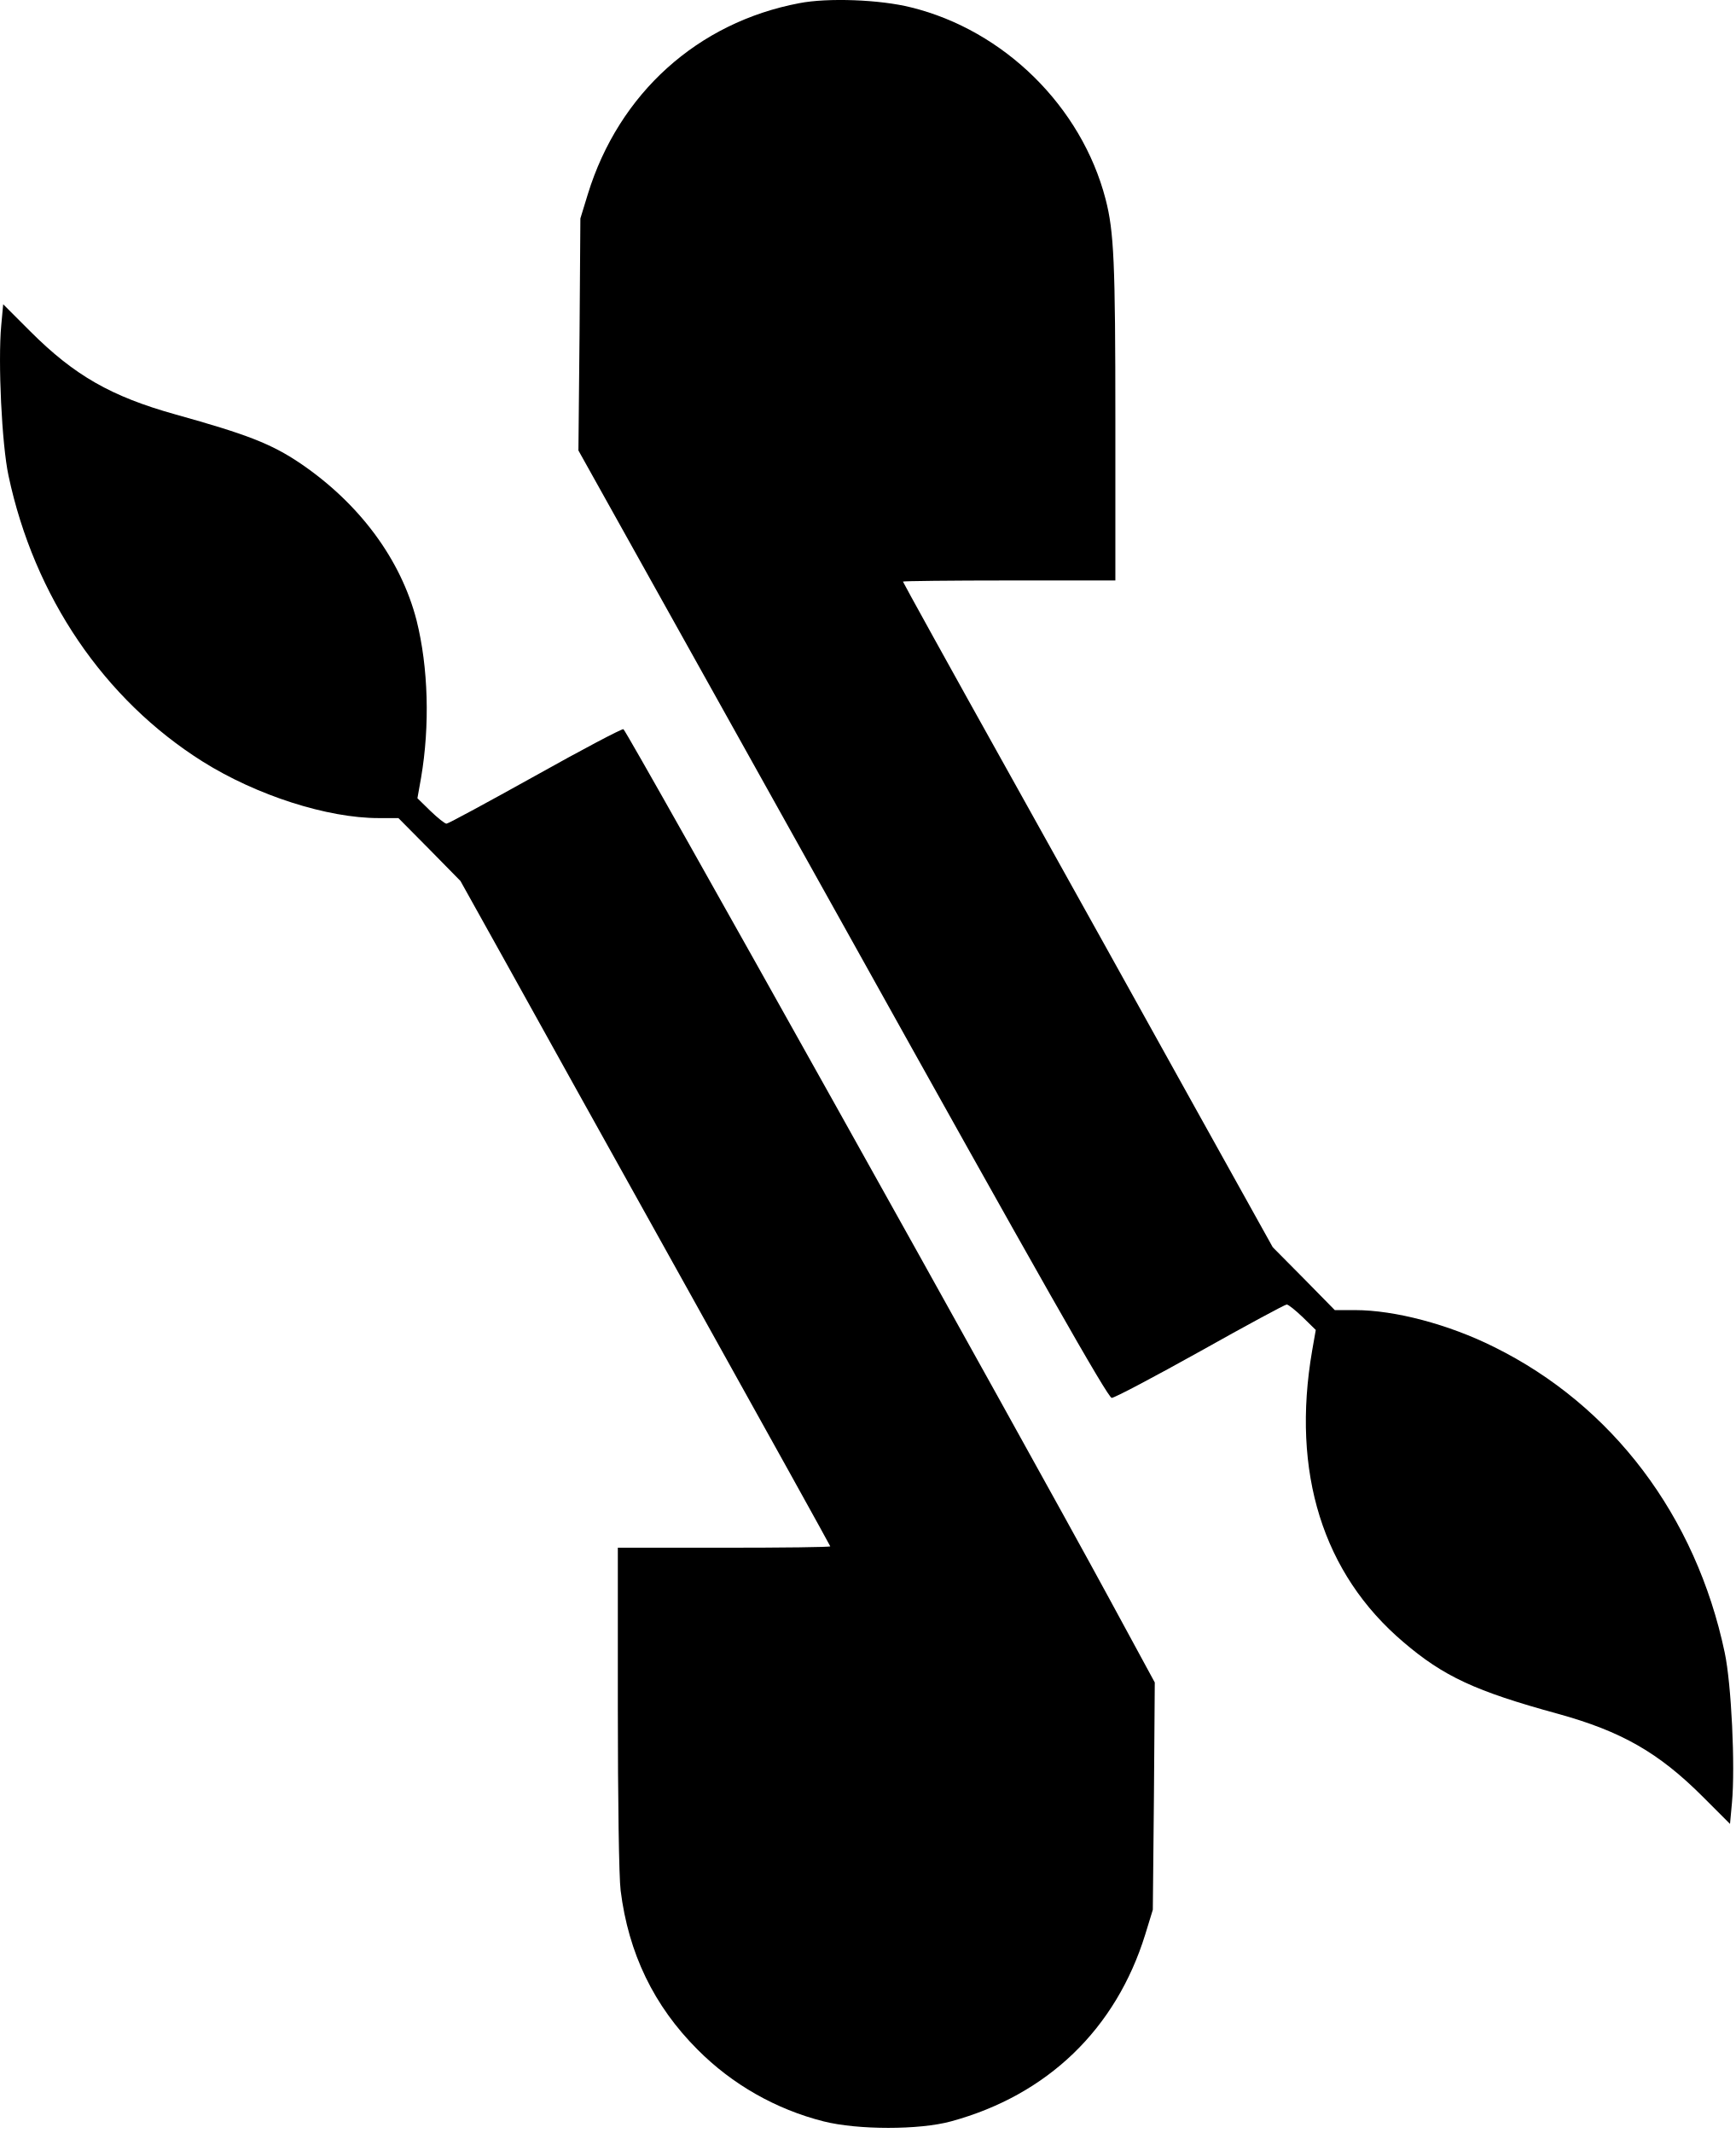
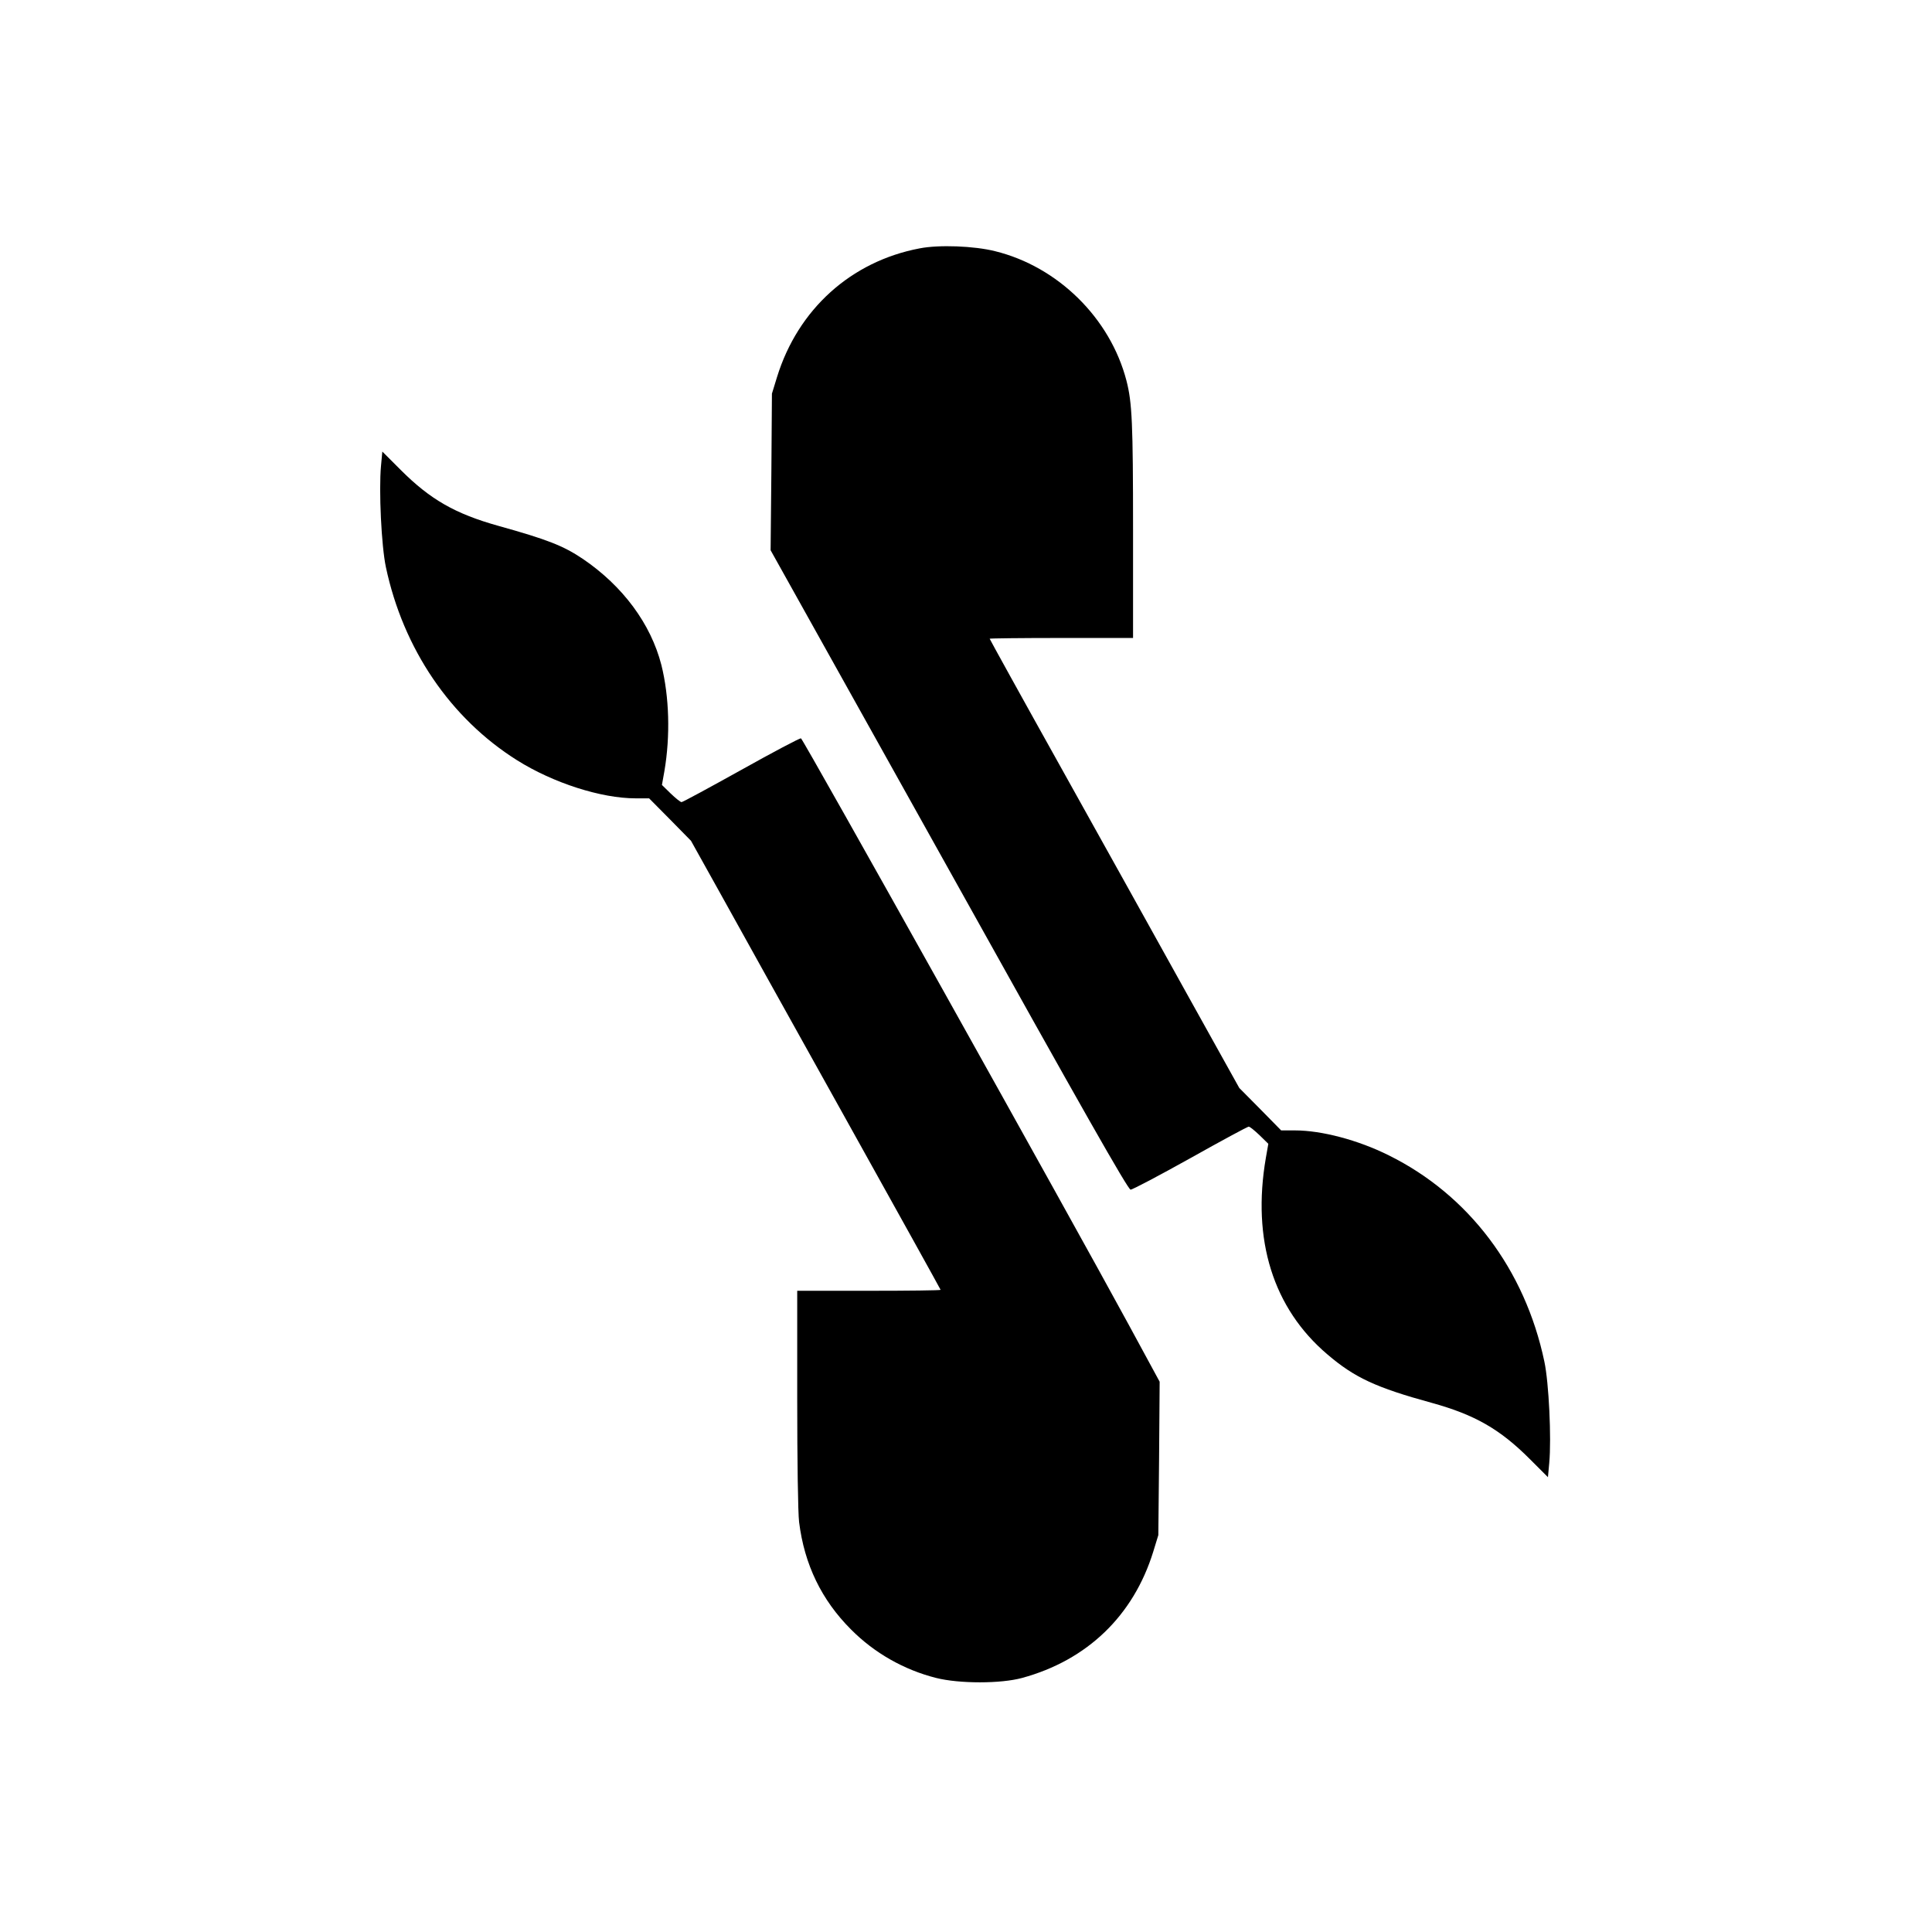
- <svg xmlns="http://www.w3.org/2000/svg" height="763" width="621">
-   <path d="m285.94 1.14c-36.4 6.9-64.5 32.3-75.6 68.2l-2.7 8.8-.3 41.5-.4 41.5 94.6 169.5c70.9 127.3 94.9 169.5 96.2 169.4 1 0 15.2-7.5 31.7-16.7 16.4-9.2 30.3-16.7 30.9-16.7s3.2 2.1 5.8 4.6l4.6 4.5-1.3 7.4c-7.5 43.5 3.8 79.8 32.7 104.3 14.3 12.2 25.6 17.5 55.2 25.6 22.8 6.3 36.1 13.9 51.9 29.7l9.7 9.7.7-7.6c1.2-13-.2-42.5-2.6-53.7-10.3-48.9-40.2-88.4-82.5-109.3-16.2-8.1-35.6-13.2-49.7-13.2h-7.3l-11.1-11.3-11.1-11.2-28.1-50.5c-15.4-27.8-45.2-81.3-66.1-118.8-21-37.6-38.1-68.6-38.1-68.8s17.1-.4 38-.4h38v-57.3c0-56.6-.5-67.5-3.5-79.1-8.6-33.1-36.3-60.4-69.6-68.6-11.1-2.8-29.8-3.5-40-1.5z" />
-   <path d="m.44 116.44c-1.2 13 .2 42.5 2.6 53.7 9.2 43.3 34.2 80.1 69.5 102.3 19.3 12.1 44.6 20.2 62.9 20.2h7.1l11.1 11.2 11.1 11.3 15.6 28c8.5 15.4 38.3 68.9 66.1 118.8s50.6 91 50.6 91.2c0 .3-17.1.5-38 .5h-38v57.3c0 32.5.4 60.7 1 65.3 2.8 22.5 11.9 41.3 27.5 56.9 12.4 12.5 28.1 21.4 45.1 25.7 12.3 3.1 34.3 3.1 45.6 0 34.5-9.4 59-33 69.5-66.9l2.7-8.8.4-40.7.3-40.6-16.5-30.4c-30.1-55.5-172.5-310.3-173.6-310.6-.6-.2-14.8 7.3-31.6 16.7-16.9 9.4-31.1 17.1-31.7 17.1s-3.2-2.1-5.8-4.6l-4.6-4.5 1.3-7.3c3.2-18.7 2.6-39.5-1.6-56.3-5.6-21.8-20.4-41.8-41.6-56.2-10.4-7-18.9-10.3-44.7-17.5-22.9-6.4-36.1-13.9-51.9-29.7l-9.7-9.7-.7 7.6z" />
+ <svg xmlns="http://www.w3.org/2000/svg" height="1024" width="1024">
+   <g transform="translate(201.5 130.5)">
+     <path d="m285.94 1.14c-36.4 6.9-64.5 32.3-75.6 68.2l-2.7 8.8-.3 41.5-.4 41.5 94.6 169.5c70.9 127.3 94.9 169.5 96.2 169.4 1 0 15.2-7.5 31.7-16.7 16.4-9.2 30.3-16.7 30.9-16.7s3.2 2.1 5.8 4.6l4.6 4.5-1.3 7.4c-7.5 43.5 3.8 79.8 32.7 104.3 14.3 12.2 25.6 17.5 55.2 25.6 22.8 6.3 36.1 13.9 51.9 29.7l9.7 9.7.7-7.6c1.2-13-.2-42.5-2.6-53.7-10.3-48.9-40.2-88.4-82.5-109.3-16.2-8.1-35.6-13.2-49.7-13.2h-7.3l-11.1-11.3-11.1-11.2-28.1-50.5c-15.4-27.8-45.2-81.3-66.1-118.8-21-37.6-38.1-68.6-38.1-68.8s17.1-.4 38-.4h38v-57.3c0-56.6-.5-67.5-3.5-79.1-8.6-33.1-36.3-60.4-69.6-68.6-11.1-2.8-29.8-3.5-40-1.5z" />
+     <path d="m.44 116.44c-1.2 13 .2 42.5 2.6 53.7 9.2 43.3 34.2 80.1 69.5 102.3 19.3 12.1 44.6 20.2 62.9 20.2h7.1l11.1 11.2 11.1 11.3 15.6 28c8.5 15.4 38.3 68.9 66.1 118.8s50.6 91 50.6 91.2c0 .3-17.1.5-38 .5h-38v57.3c0 32.5.4 60.7 1 65.3 2.8 22.5 11.9 41.3 27.5 56.9 12.4 12.5 28.1 21.4 45.1 25.7 12.3 3.1 34.3 3.1 45.6 0 34.5-9.4 59-33 69.5-66.9l2.7-8.8.4-40.7.3-40.6-16.5-30.4c-30.1-55.5-172.5-310.3-173.6-310.6-.6-.2-14.8 7.3-31.6 16.7-16.9 9.4-31.1 17.1-31.7 17.1s-3.2-2.1-5.8-4.6l-4.6-4.5 1.3-7.3c3.2-18.7 2.6-39.5-1.6-56.3-5.6-21.8-20.4-41.8-41.6-56.2-10.4-7-18.9-10.3-44.7-17.5-22.9-6.4-36.1-13.9-51.9-29.7l-9.7-9.7-.7 7.6z" />
+   </g>
</svg>
